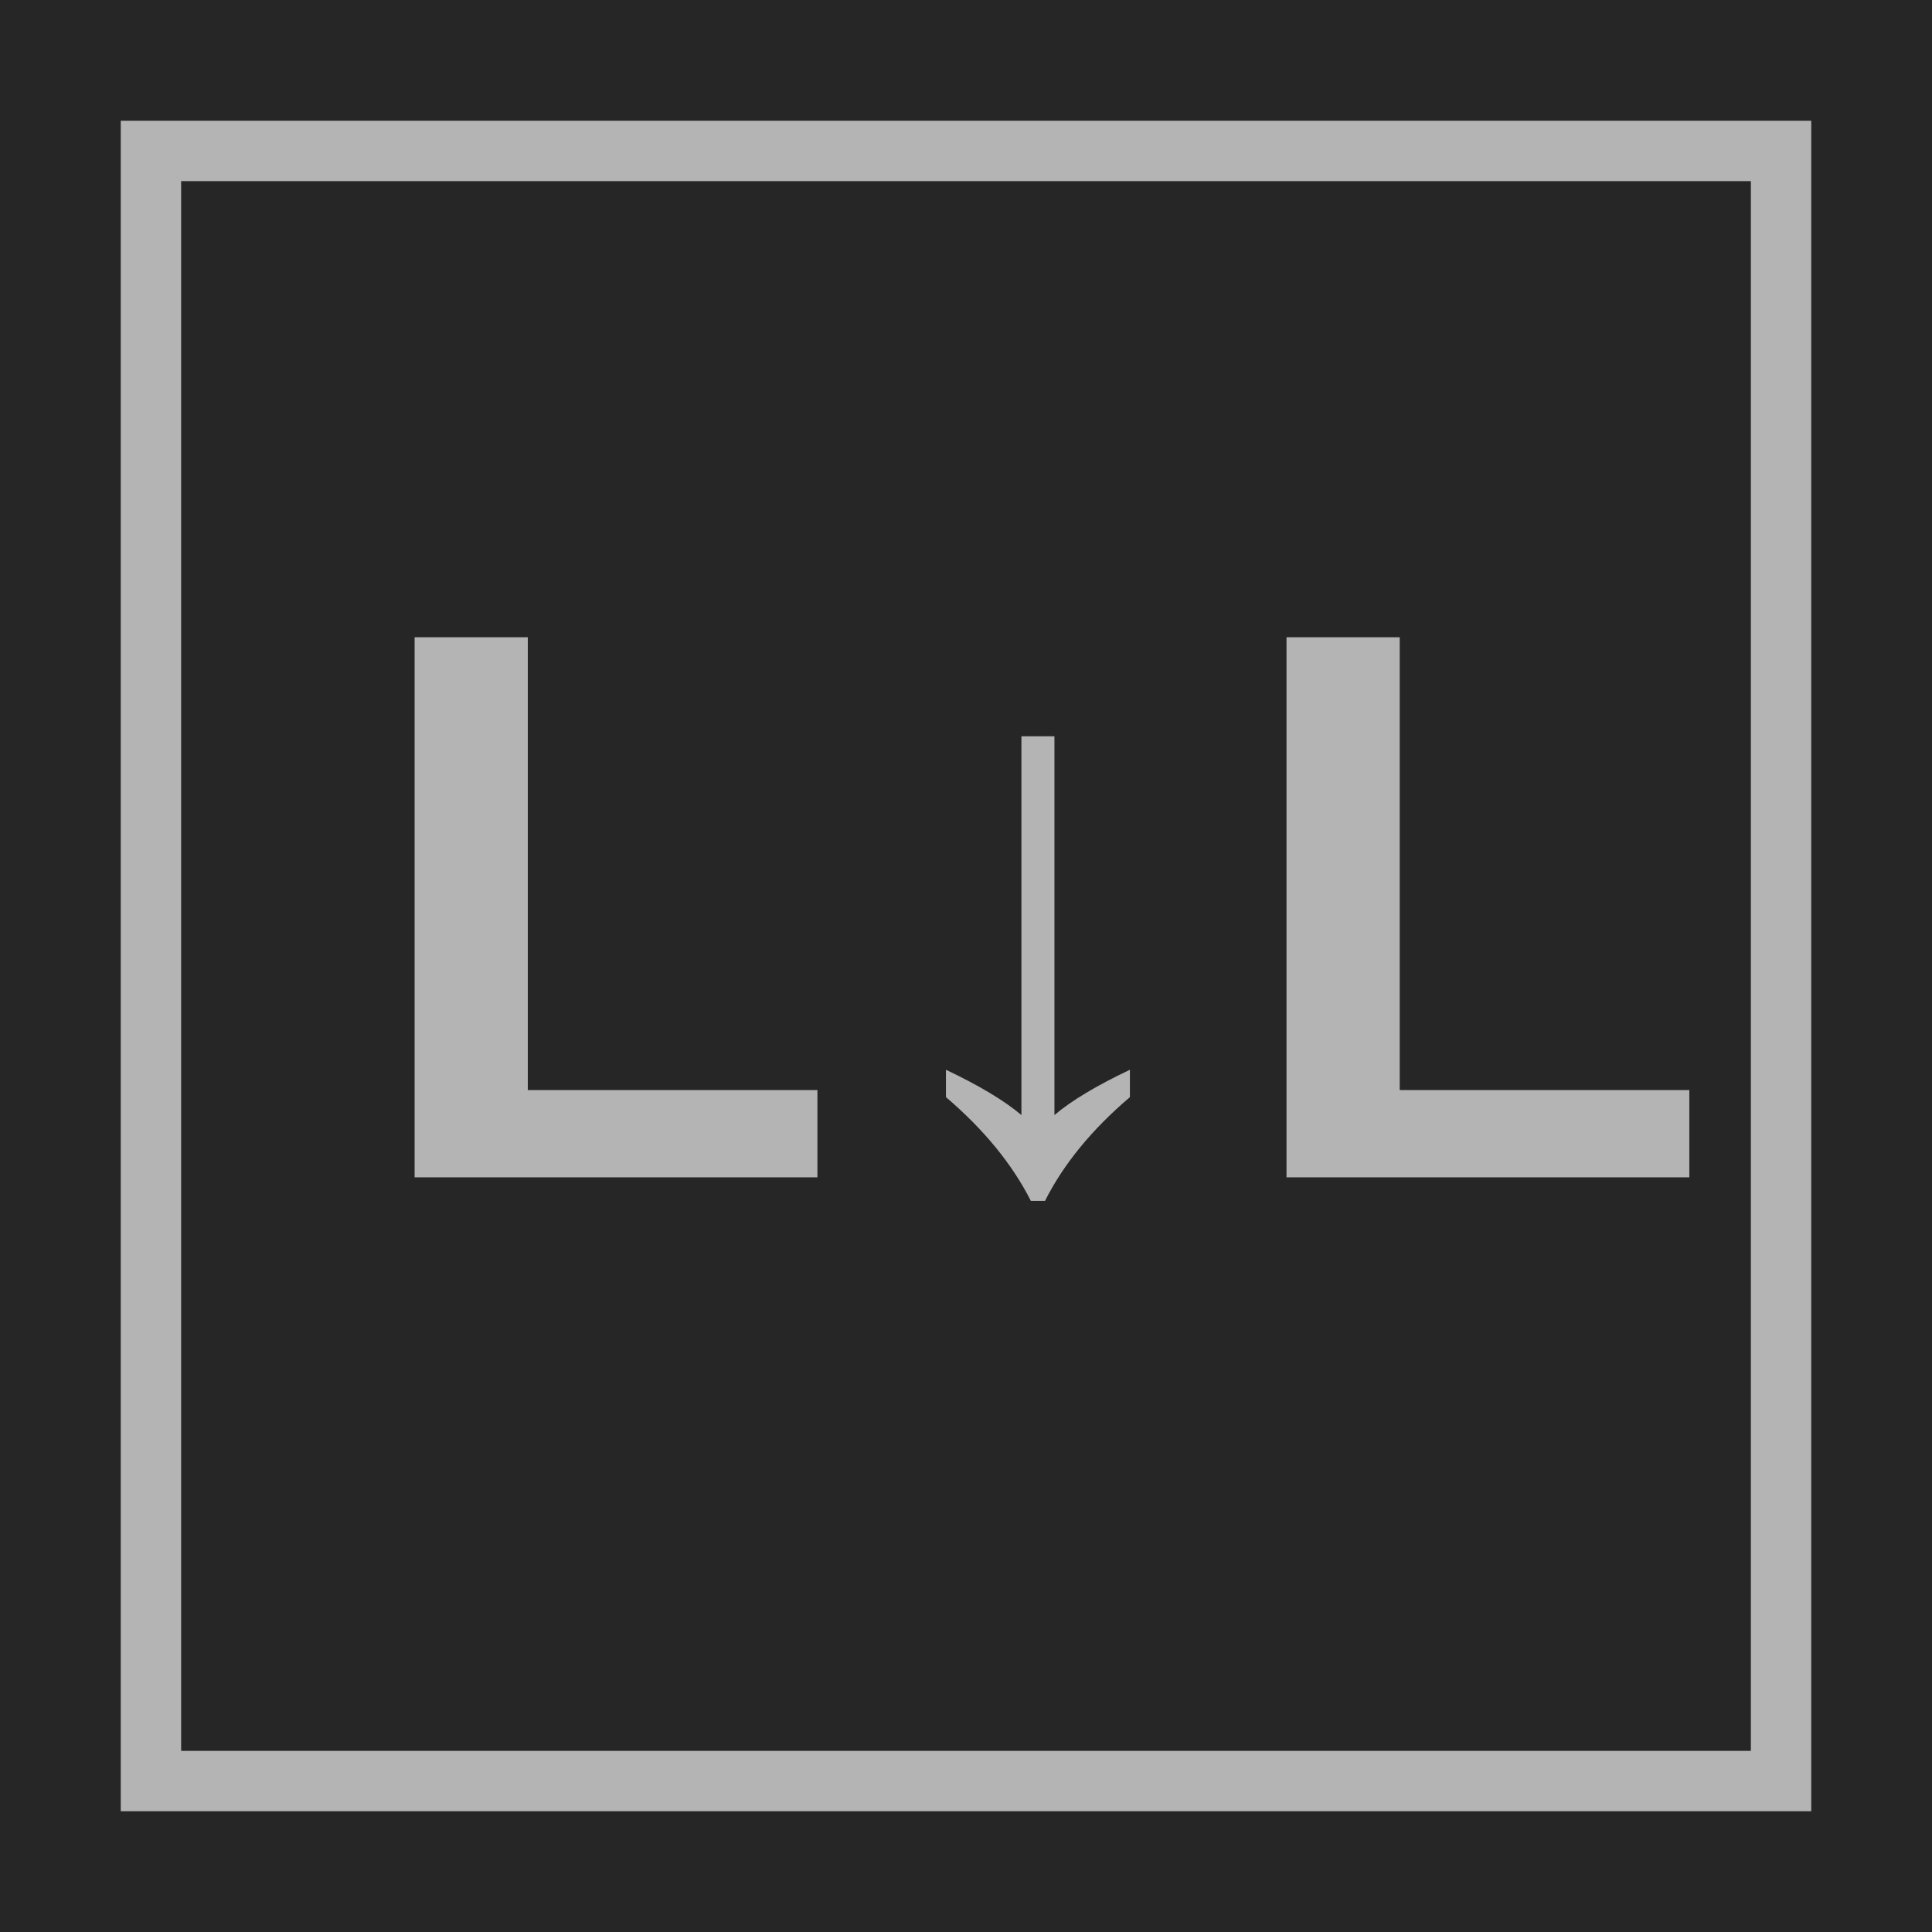
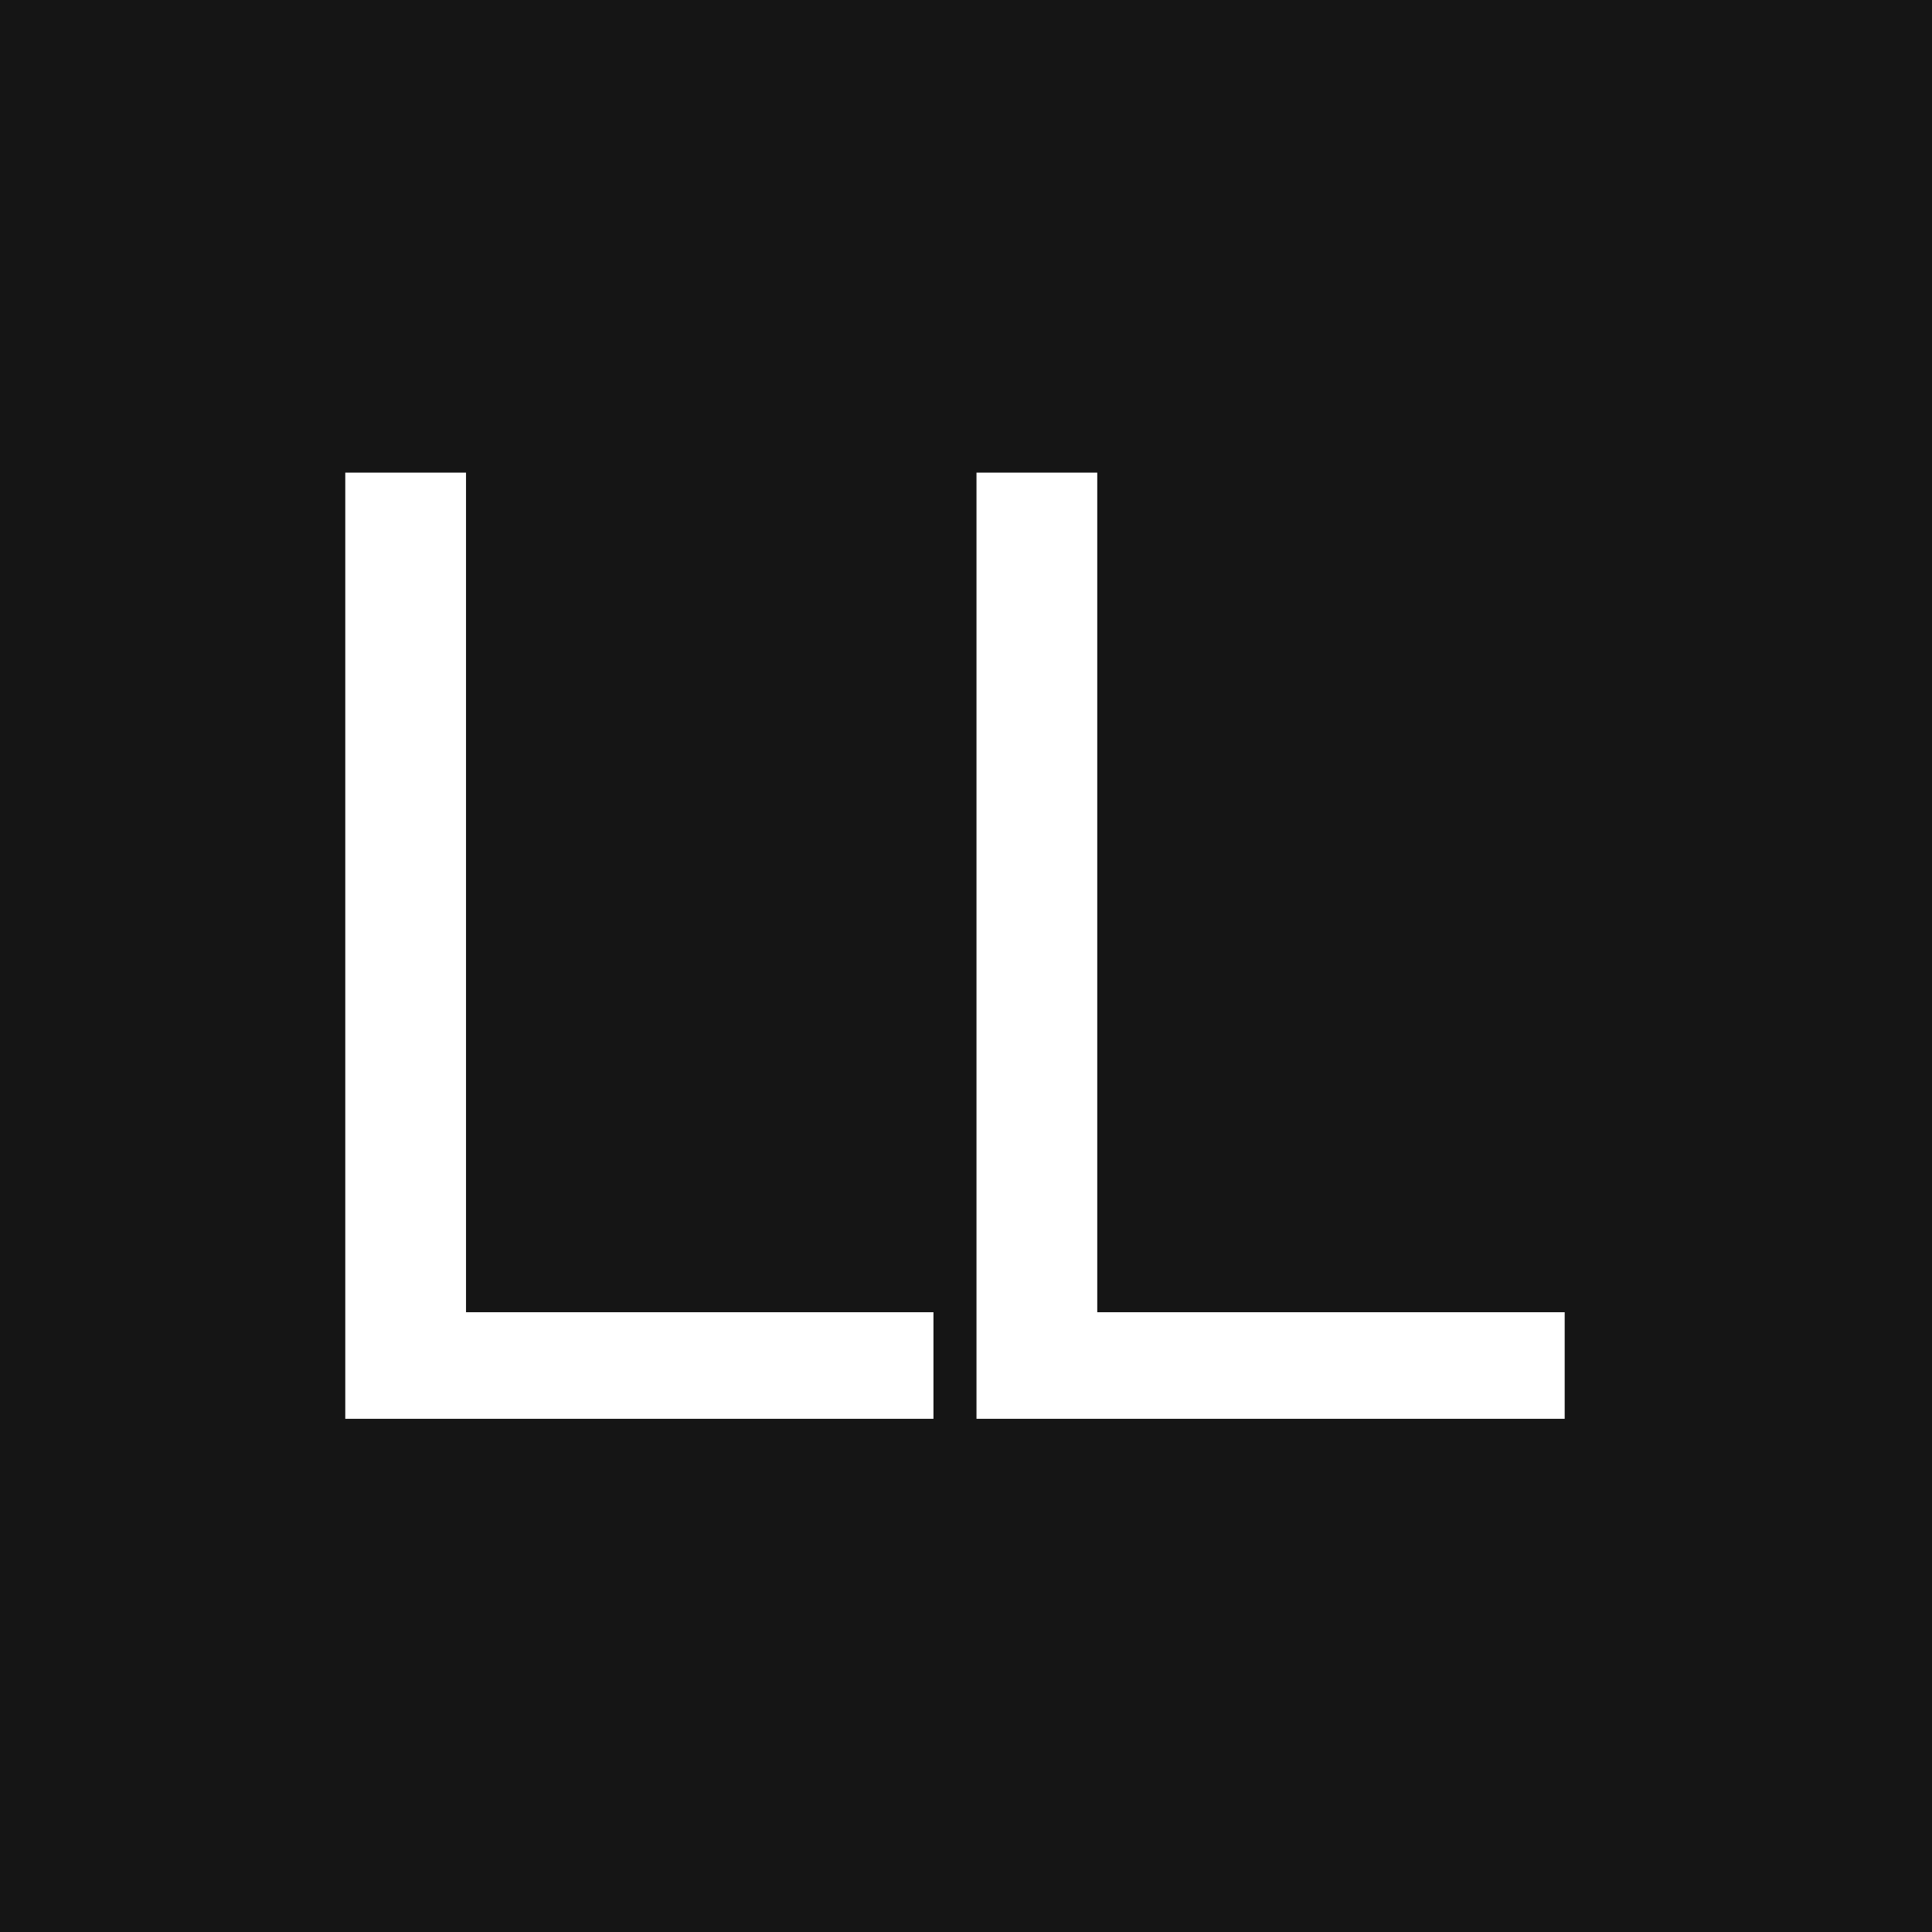
<svg xmlns="http://www.w3.org/2000/svg" viewBox="0 0 64 64">
-   <rect width="64" height="64" fill="#262626" />
-   <rect x="5" y="5" width="54" height="54" fill="none" stroke="#b4b4b4" stroke-width="2" />
-   <text x="12" y="39" fill="#b4b4b4" font-family="Arial" font-size="26" font-weight="bold">L↓L</text>
+   <rect width="64" height="64" fill="#151515" />
+   <text x="8" y="47" fill="white" font-family="Helvetica Neue,Helvetica,Arial,sans-serif" font-size="43" letter-spacing="-3">LL</text>
</svg>
